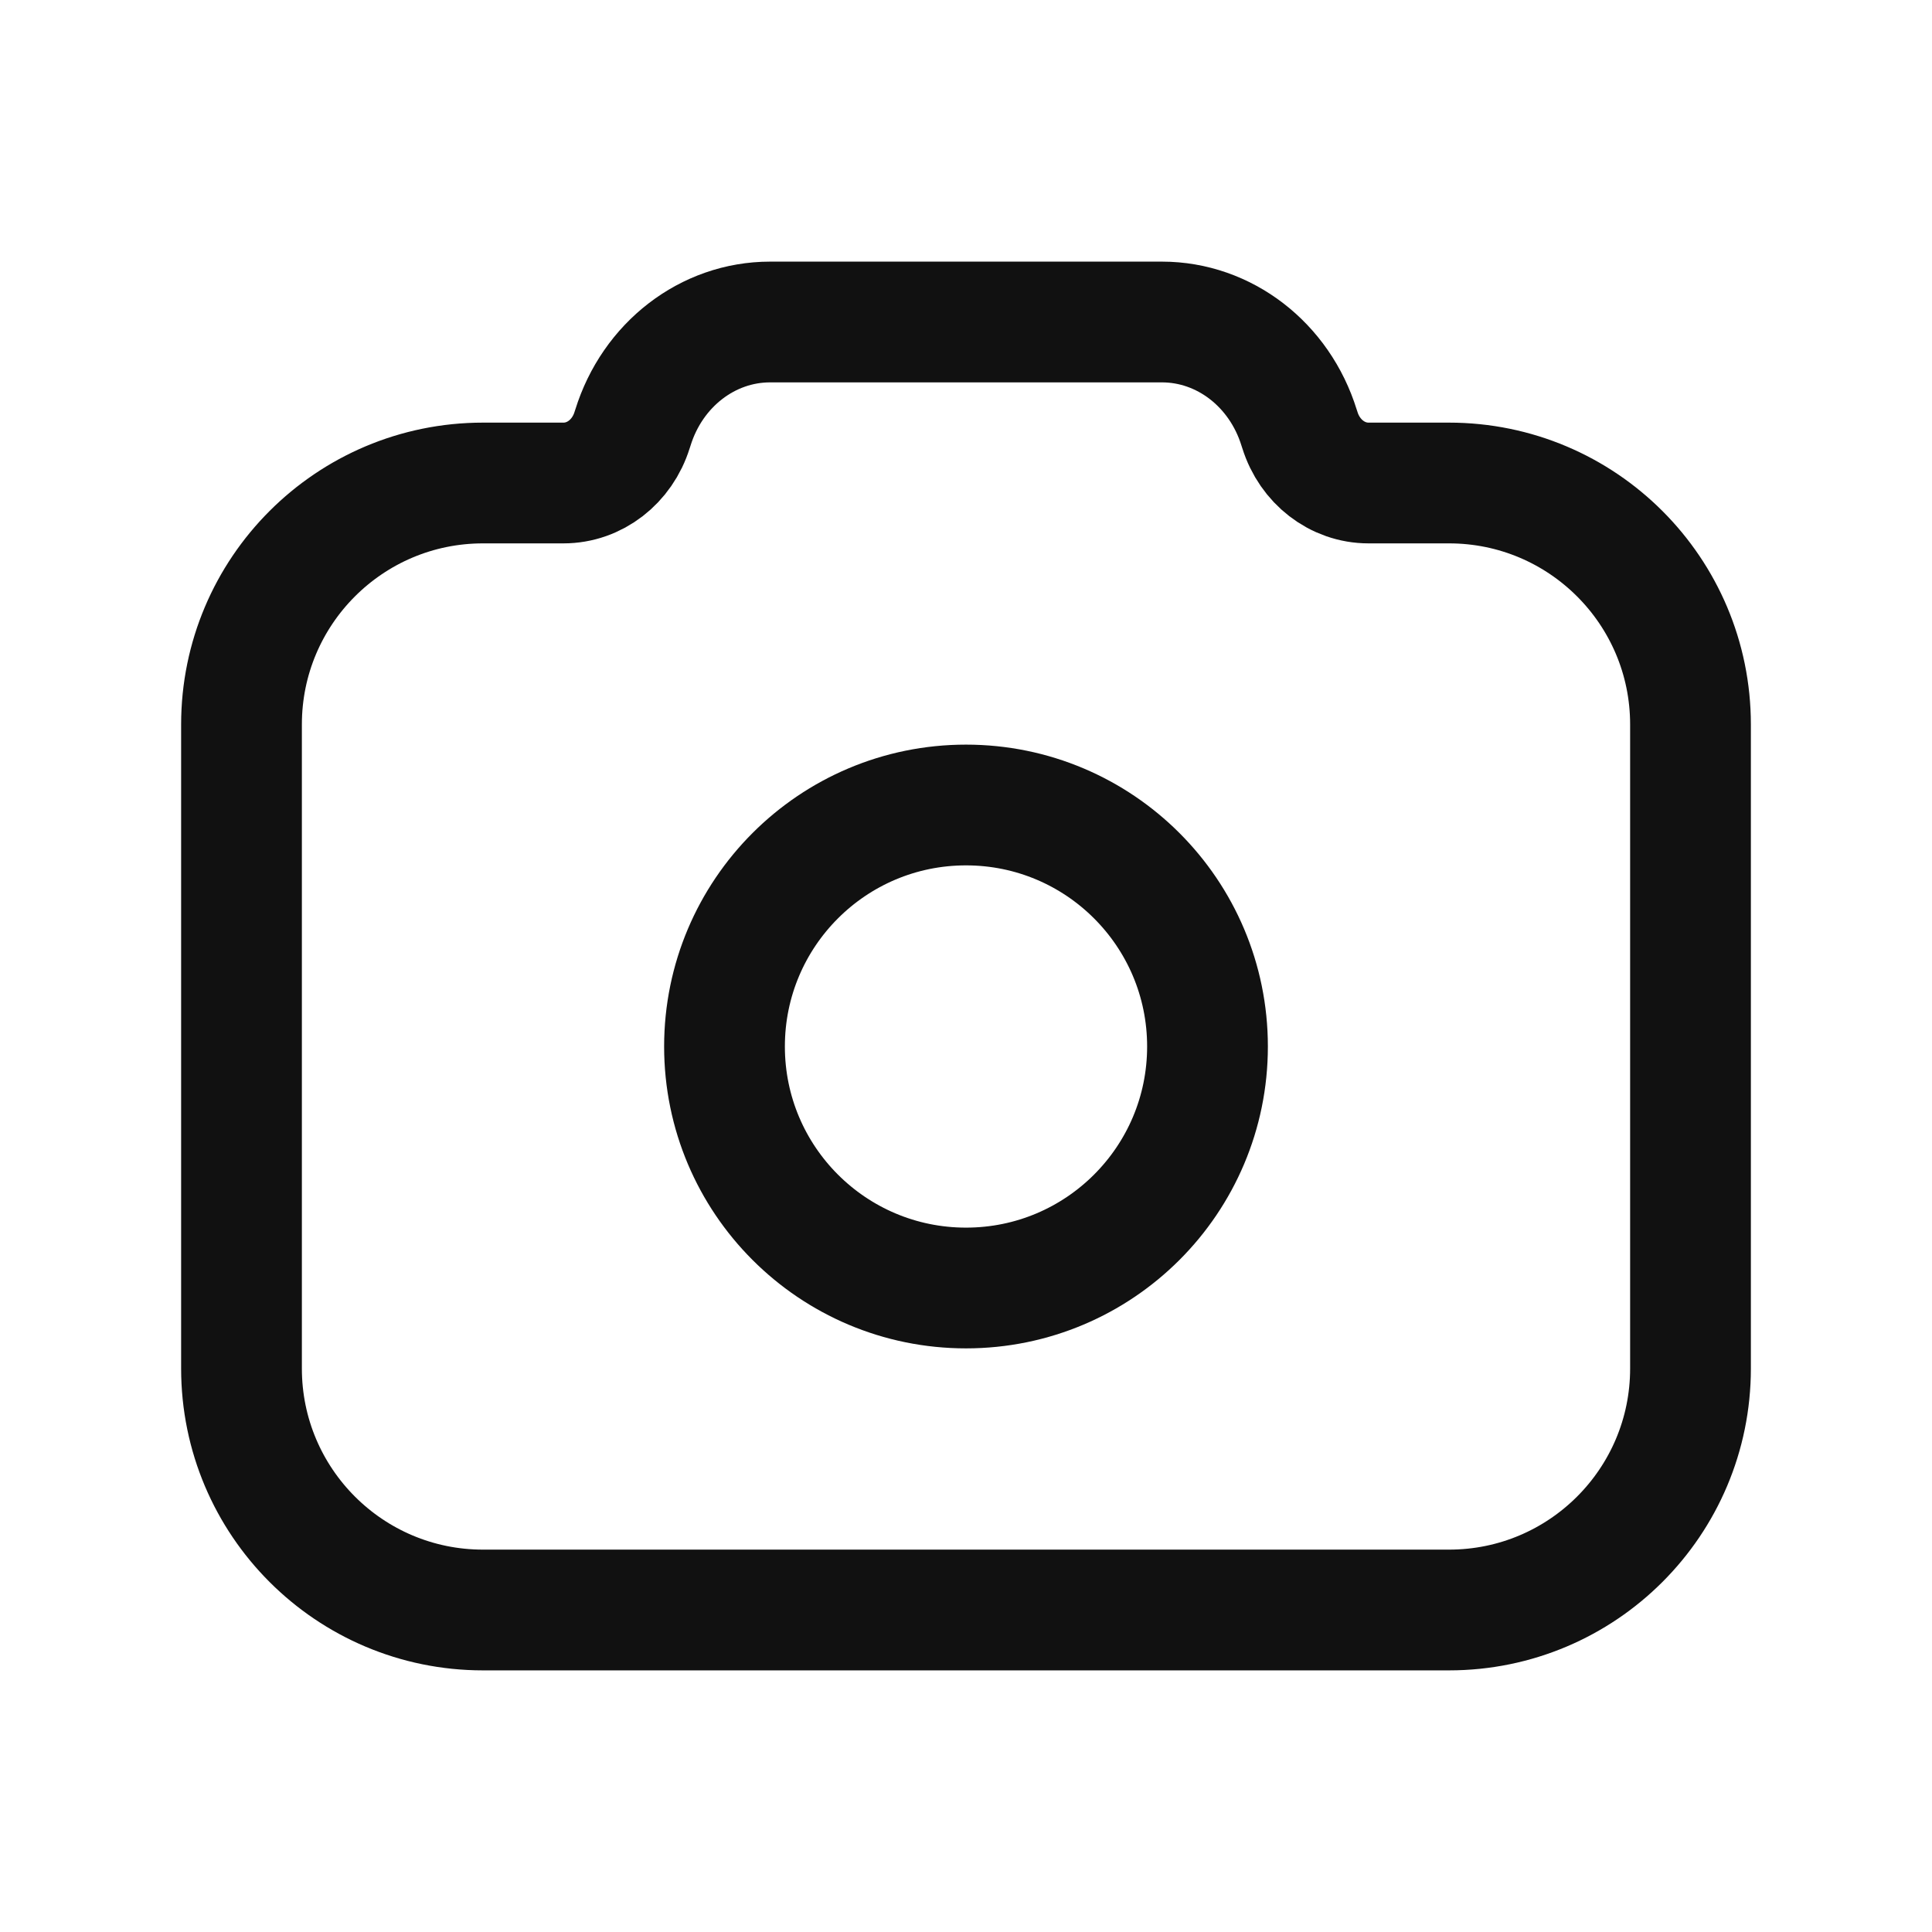
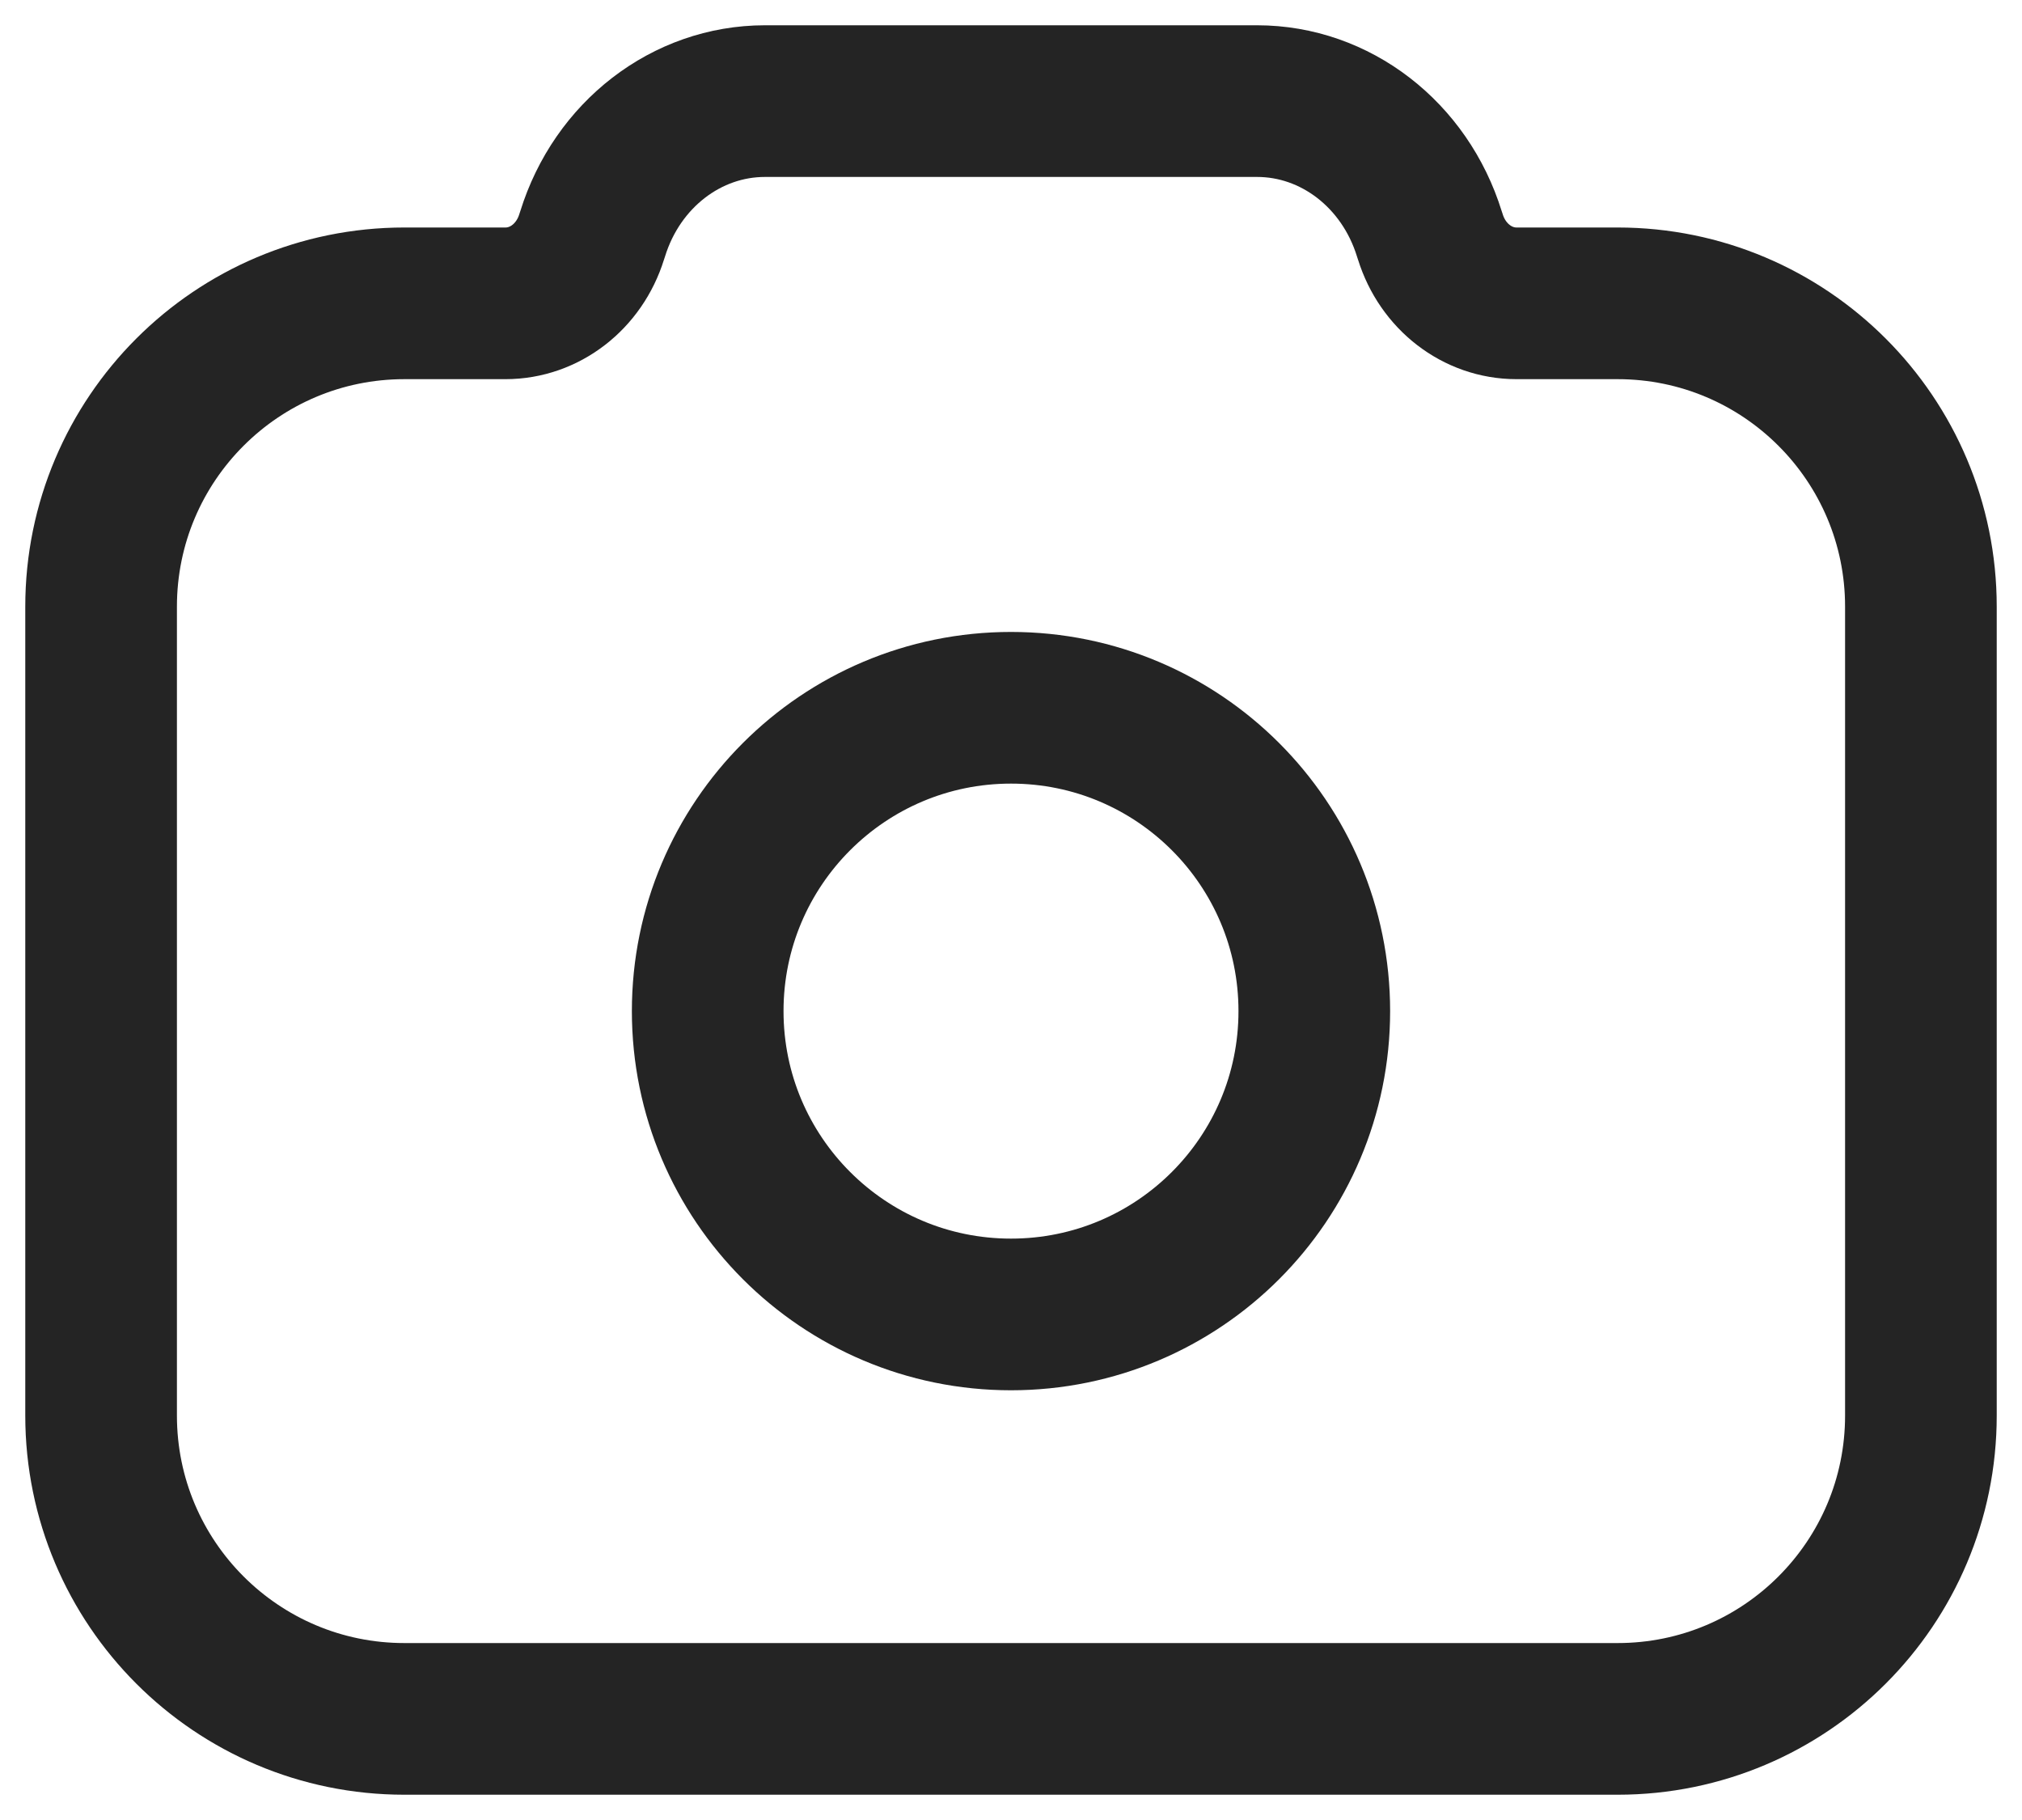
- <svg xmlns="http://www.w3.org/2000/svg" width="24" height="24" viewBox="0 0 24 24" fill="none">
-   <path d="M15 13C15 14.657 13.657 16 12 16C10.343 16 9 14.657 9 13C9 11.343 10.343 10 12 10C13.657 10 15 11.343 15 13Z" stroke="#111111" stroke-width="1.5" stroke-linecap="round" stroke-linejoin="round" />
-   <path d="M7.852 5.343L7.862 5.313C8.105 4.529 8.792 4 9.566 4L14.434 4C15.208 4 15.895 4.529 16.138 5.313L16.148 5.343C16.27 5.735 16.613 6 17 6L18 6C19.657 6 21 7.343 21 9V17C21 18.657 19.657 20 18 20H6C4.343 20 3 18.657 3 17L3 9C3 7.343 4.343 6 6 6L7 6C7.387 6 7.73 5.735 7.852 5.343Z" stroke="#111111" stroke-width="1.5" stroke-linecap="round" stroke-linejoin="round" />
+ <svg xmlns="http://www.w3.org/2000/svg" width="20" height="18" viewBox="0 0 20 18" fill="none">
+   <path d="M13 10C13 11.657 11.657 13 10 13C8.343 13 7 11.657 7 10C7 8.343 8.343 7 10 7C11.657 7 13 8.343 13 10Z" stroke="#242424" stroke-width="1.5" stroke-linecap="round" stroke-linejoin="round" />
+   <path d="M5.852 2.343L5.862 2.313C6.105 1.529 6.792 1 7.566 1L12.434 1C13.208 1 13.895 1.529 14.138 2.313L14.148 2.343C14.27 2.735 14.613 3 15 3L16 3C17.657 3 19 4.343 19 6V14C19 15.657 17.657 17 16 17H4C2.343 17 1 15.657 1 14L1 6C1 4.343 2.343 3 4 3L5 3C5.387 3 5.73 2.735 5.852 2.343Z" stroke="#242424" stroke-width="1.5" stroke-linecap="round" stroke-linejoin="round" />
</svg>
